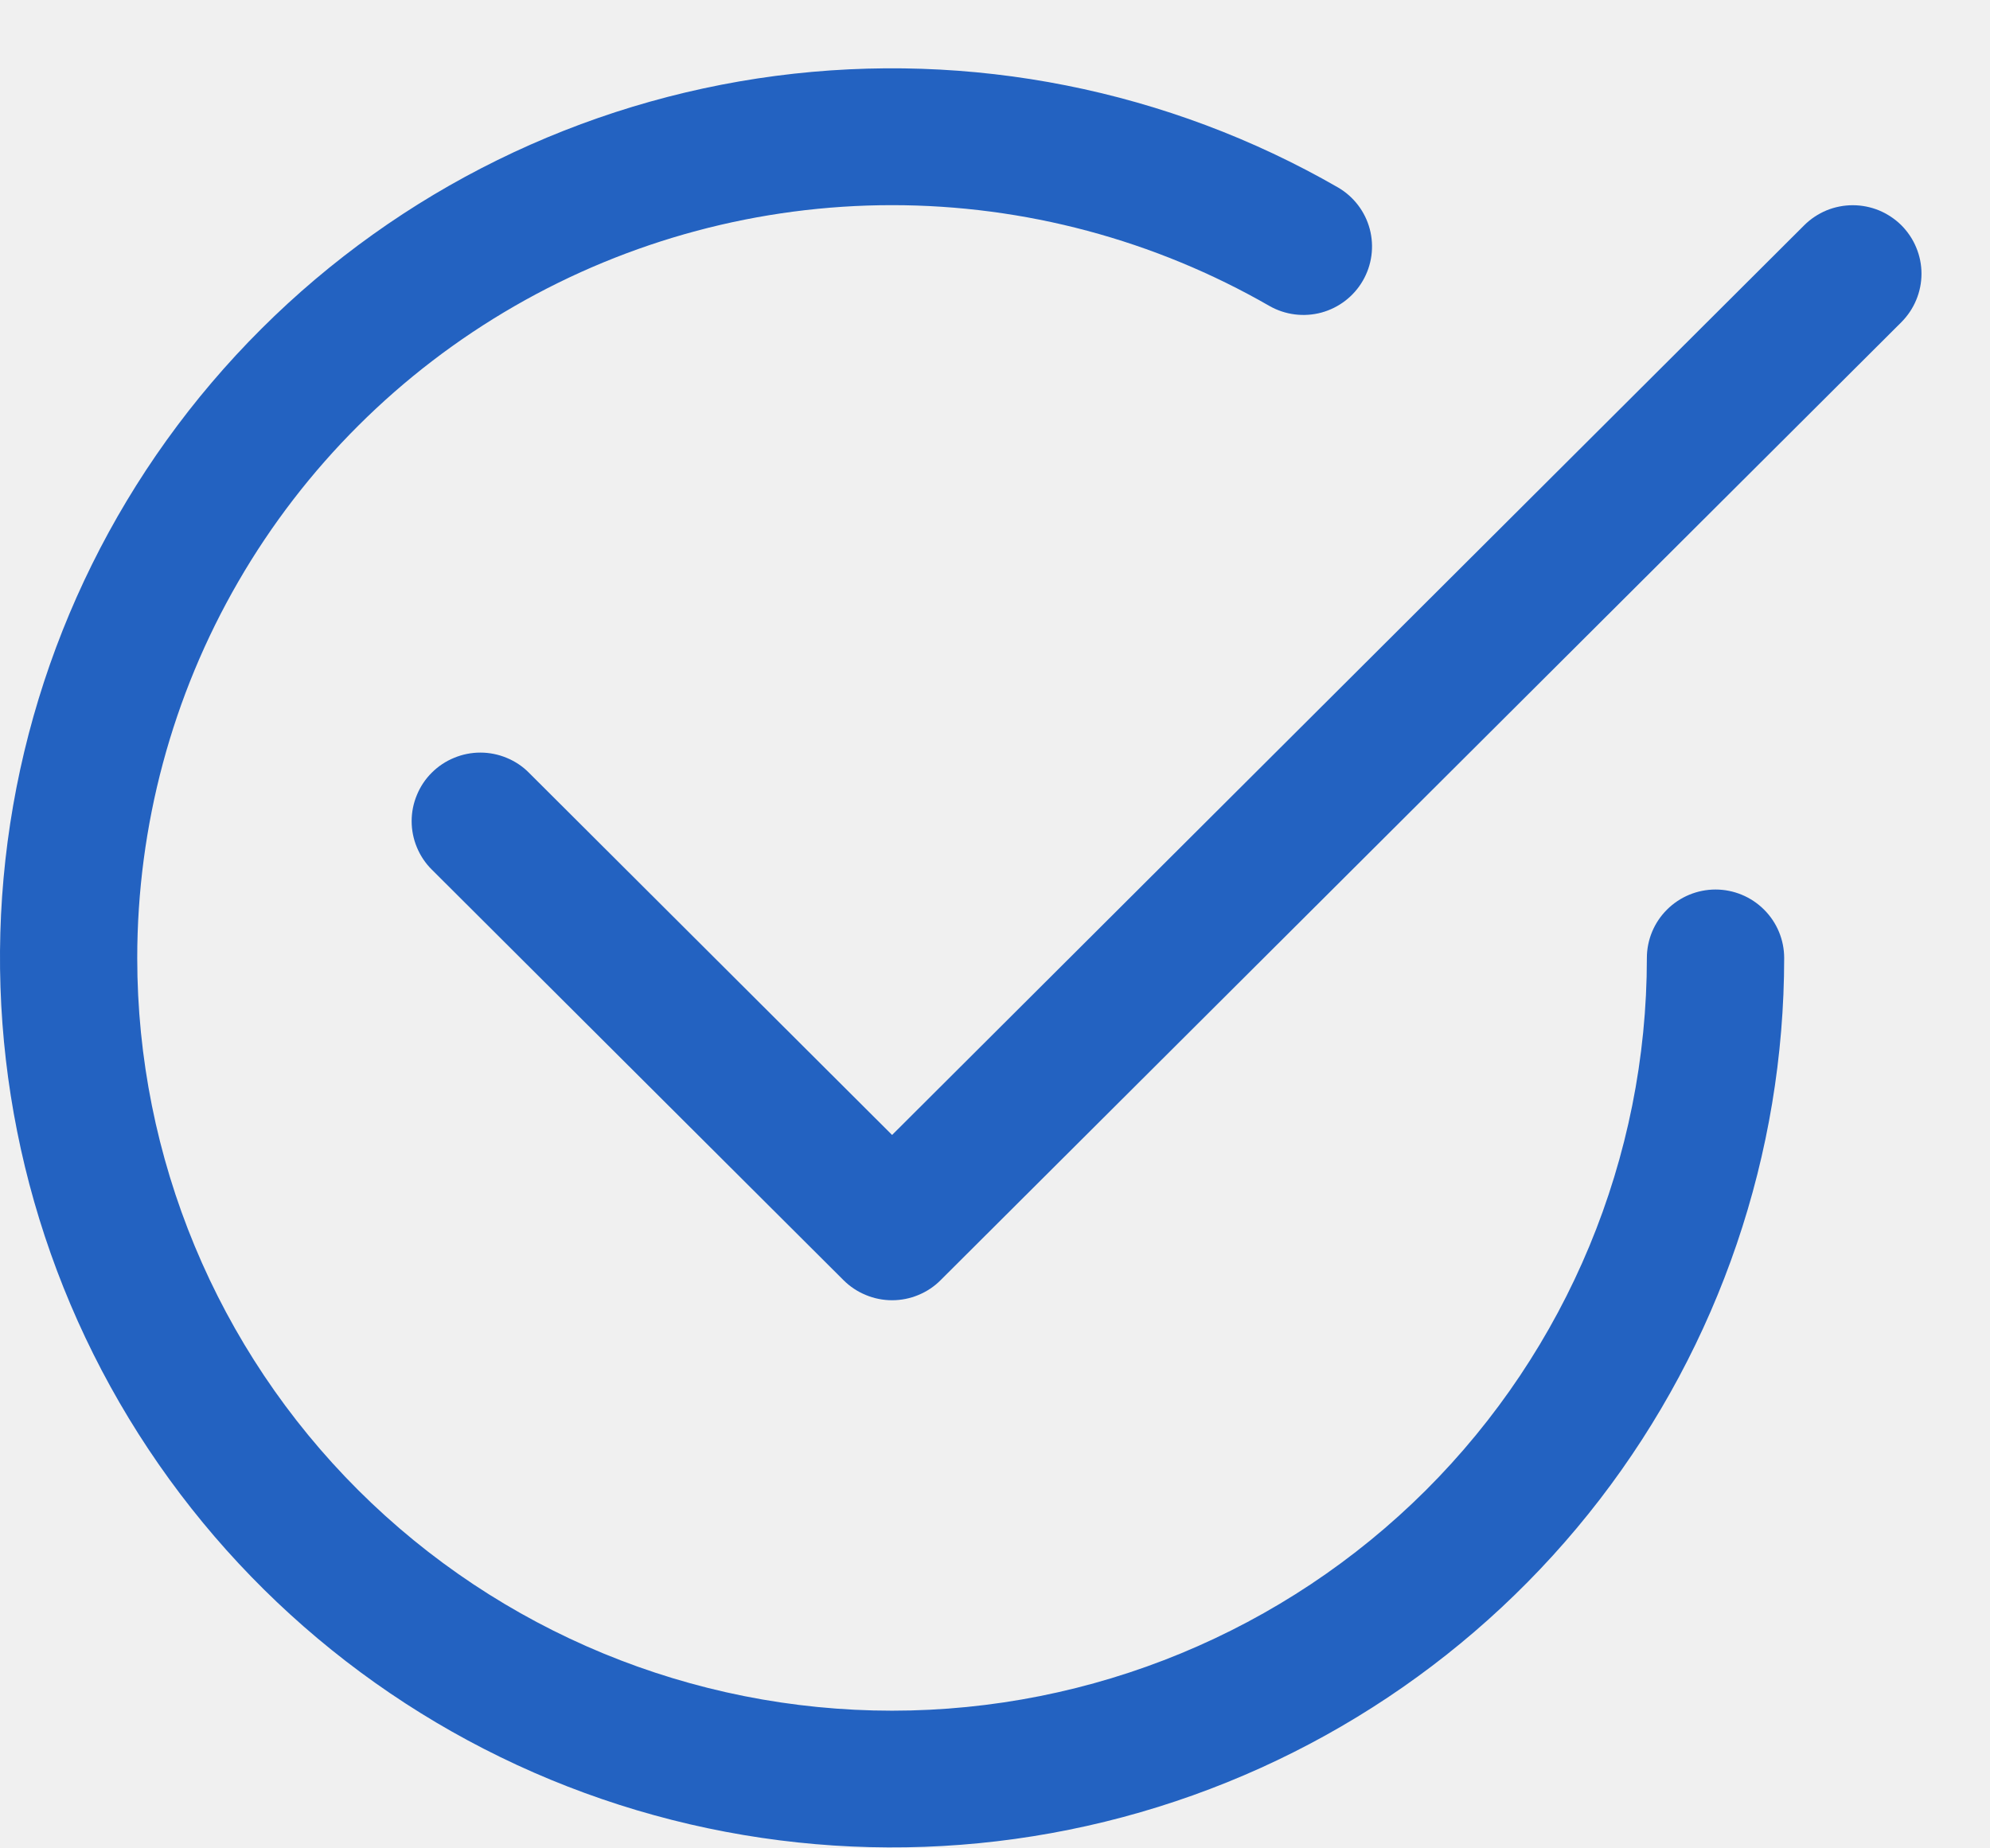
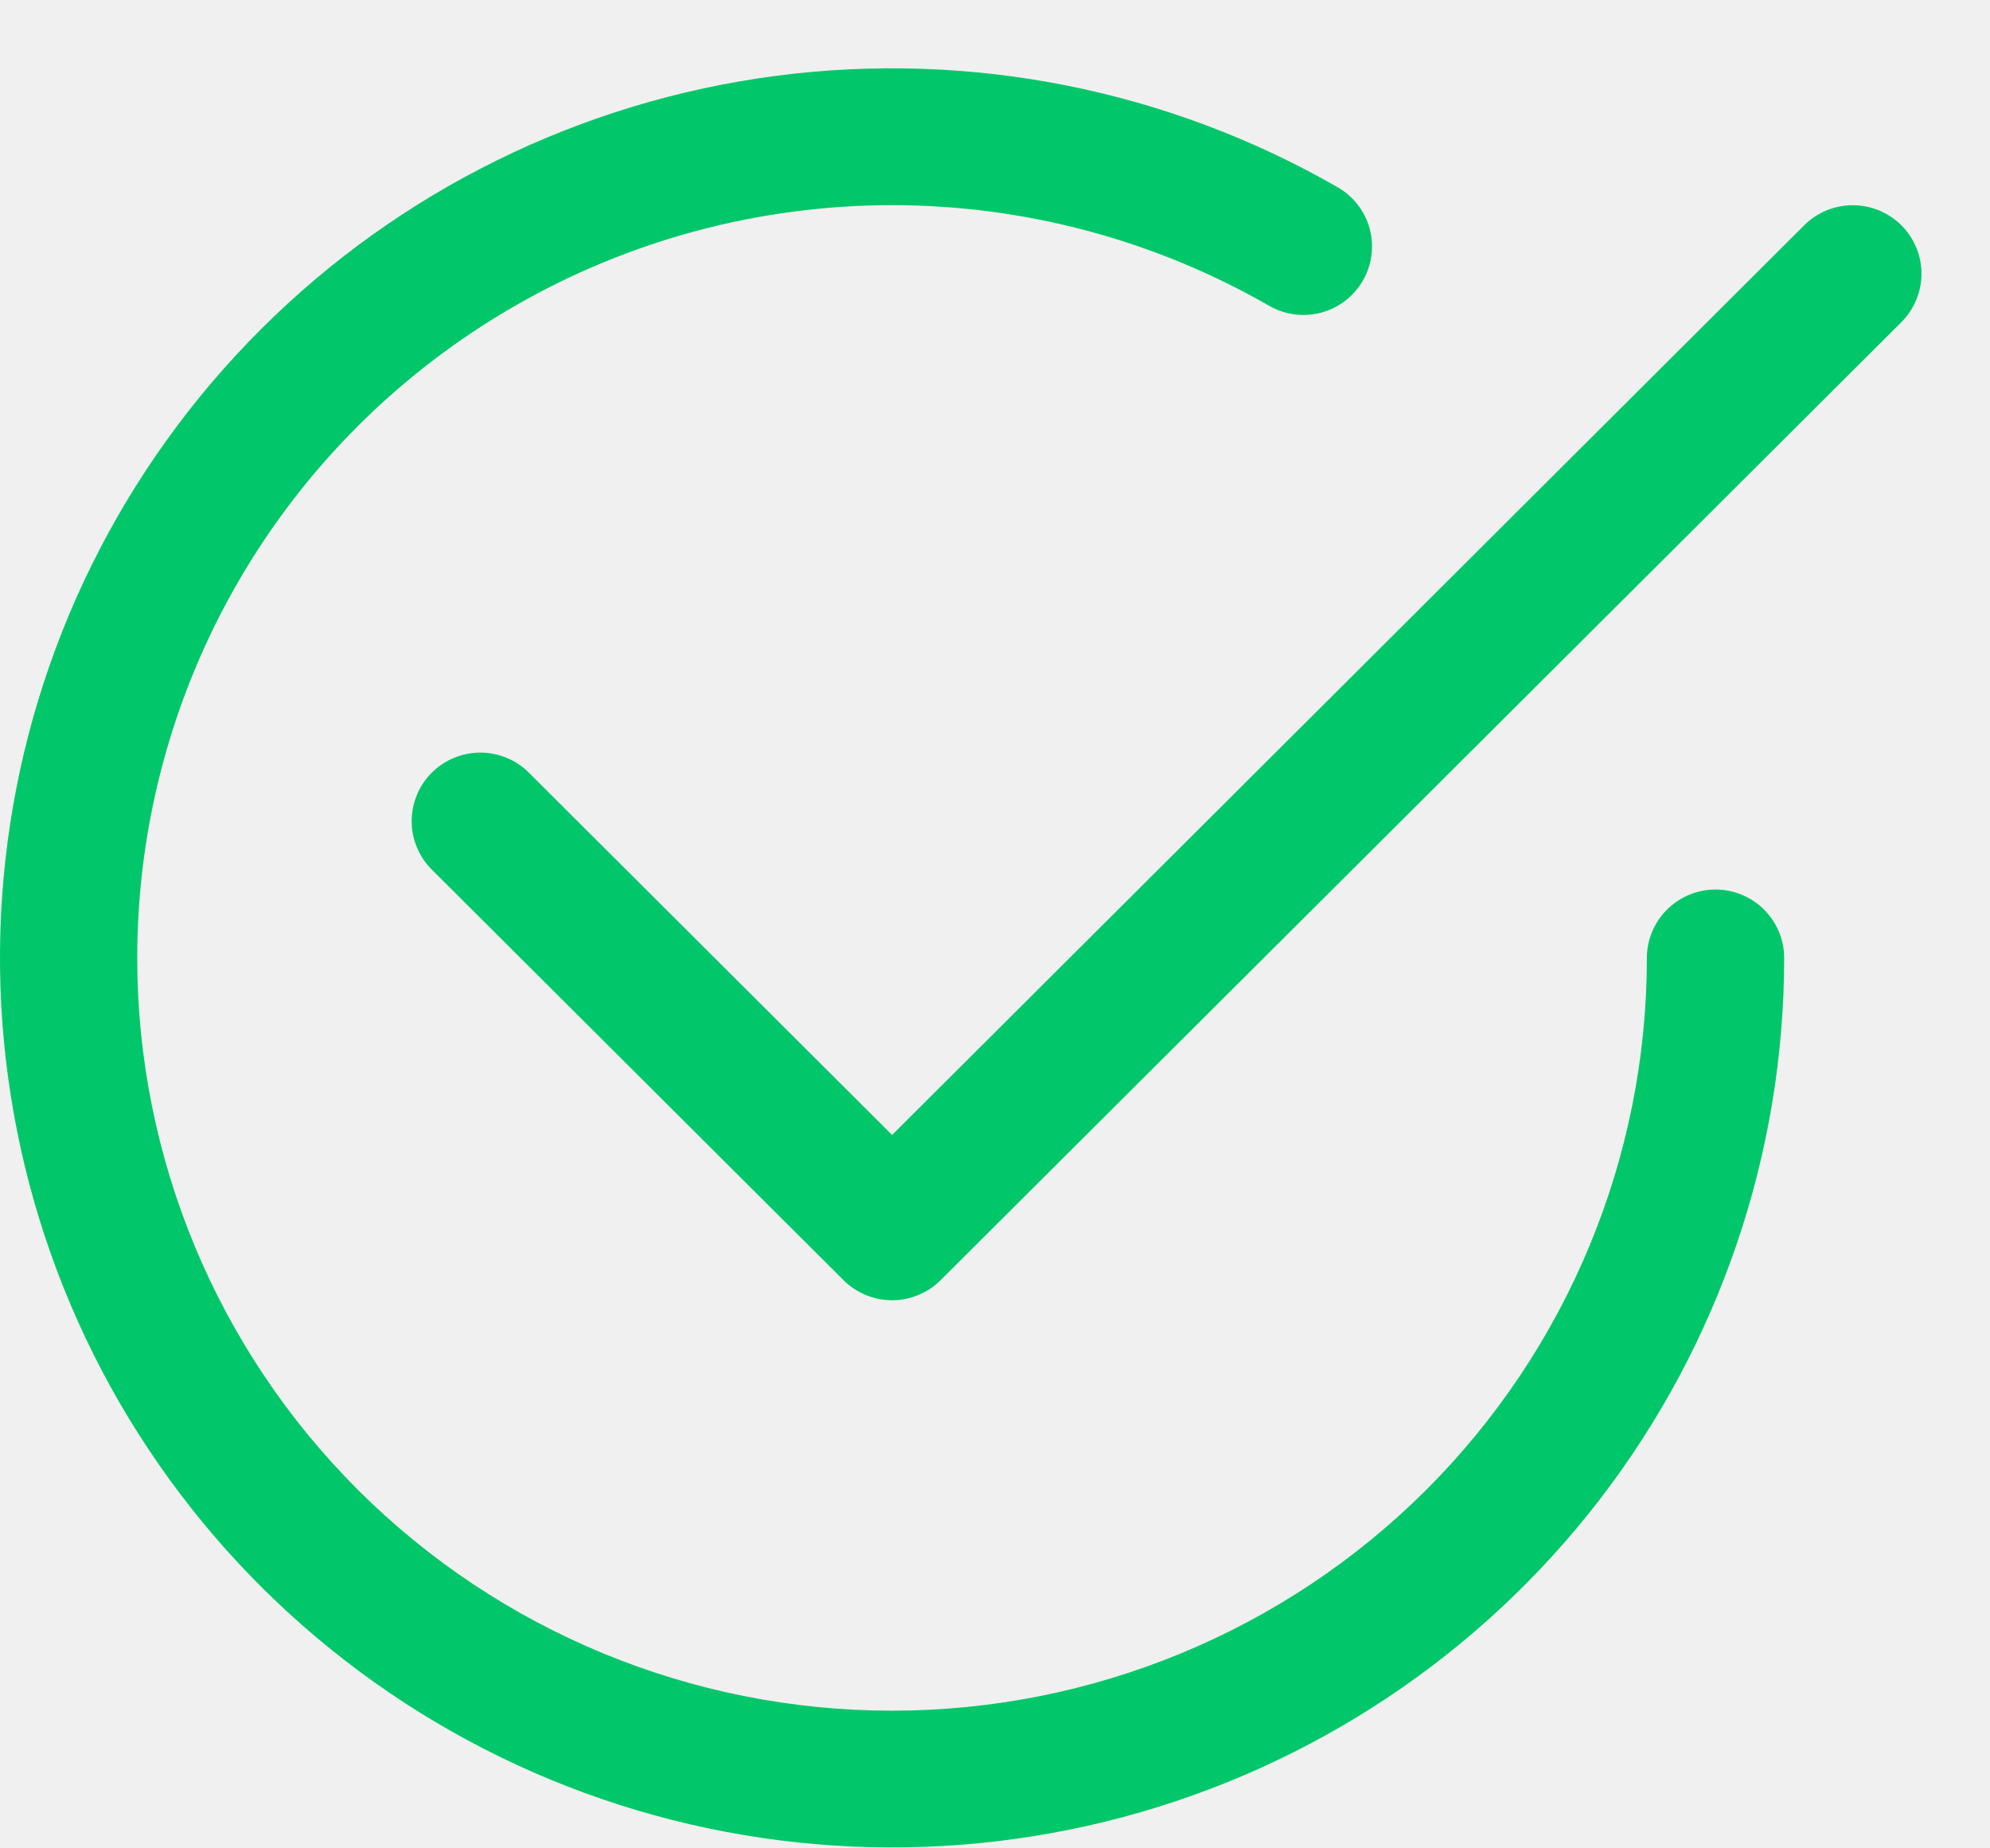
<svg xmlns="http://www.w3.org/2000/svg" width="28" height="26" viewBox="0 0 28 26" fill="none">
  <g clip-path="url(#clip0_205_1337)">
-     <path d="M1.931 13.482C1.931 11.622 2.421 9.795 3.353 8.185C4.285 6.574 5.626 5.237 7.241 4.307C8.855 3.377 10.687 2.887 12.551 2.887C14.416 2.887 16.247 3.377 17.862 4.306C18.084 4.432 18.346 4.465 18.592 4.399C18.838 4.332 19.048 4.171 19.175 3.951C19.303 3.731 19.338 3.469 19.273 3.223C19.208 2.977 19.047 2.767 18.828 2.639C16.435 1.261 13.653 0.709 10.914 1.068C8.174 1.428 5.63 2.679 3.677 4.628C1.723 6.576 0.468 9.113 0.107 11.845C-0.253 14.577 0.3 17.352 1.681 19.738C3.063 22.125 5.195 23.99 7.747 25.045C10.3 26.1 13.13 26.285 15.799 25.572C18.468 24.859 20.827 23.288 22.509 21.102C24.191 18.916 25.103 16.237 25.104 13.482C25.104 13.226 25.002 12.981 24.821 12.801C24.64 12.62 24.394 12.518 24.138 12.518C23.882 12.518 23.636 12.62 23.455 12.801C23.274 12.981 23.172 13.226 23.172 13.482C23.172 16.291 22.053 18.985 20.062 20.972C18.07 22.958 15.368 24.074 12.552 24.074C9.735 24.074 7.034 22.958 5.042 20.972C3.05 18.985 1.931 16.291 1.931 13.482Z" fill="#2362C1" />
-     <path d="M26.753 4.534C26.842 4.444 26.914 4.338 26.962 4.221C27.011 4.104 27.036 3.978 27.036 3.852C27.036 3.725 27.011 3.6 26.962 3.483C26.914 3.366 26.842 3.26 26.753 3.17C26.663 3.081 26.556 3.01 26.439 2.961C26.322 2.913 26.196 2.888 26.069 2.888C25.942 2.888 25.816 2.913 25.699 2.961C25.582 3.01 25.475 3.081 25.386 3.17L12.552 15.972L7.442 10.874C7.353 10.784 7.246 10.713 7.129 10.665C7.011 10.616 6.886 10.591 6.759 10.591C6.632 10.591 6.506 10.616 6.389 10.665C6.271 10.713 6.165 10.784 6.075 10.874C5.985 10.963 5.914 11.07 5.866 11.187C5.817 11.304 5.792 11.429 5.792 11.556C5.792 11.682 5.817 11.808 5.866 11.925C5.914 12.041 5.985 12.148 6.075 12.237L11.868 18.015C11.958 18.105 12.065 18.176 12.182 18.224C12.299 18.273 12.425 18.298 12.552 18.298C12.679 18.298 12.805 18.273 12.922 18.224C13.039 18.176 13.146 18.105 13.235 18.015L26.753 4.534Z" fill="#2362C1" />
+     <path d="M1.931 13.482C1.931 11.622 2.421 9.795 3.353 8.185C4.285 6.574 5.626 5.237 7.241 4.307C8.855 3.377 10.687 2.887 12.551 2.887C14.416 2.887 16.247 3.377 17.862 4.306C18.084 4.432 18.346 4.465 18.592 4.399C18.838 4.332 19.048 4.171 19.175 3.951C19.303 3.731 19.338 3.469 19.273 3.223C19.208 2.977 19.047 2.767 18.828 2.639C16.435 1.261 13.653 0.709 10.914 1.068C8.174 1.428 5.63 2.679 3.677 4.628C1.723 6.576 0.468 9.113 0.107 11.845C-0.253 14.577 0.3 17.352 1.681 19.738C3.063 22.125 5.195 23.99 7.747 25.045C10.3 26.1 13.13 26.285 15.799 25.572C18.468 24.859 20.827 23.288 22.509 21.102C24.191 18.916 25.103 16.237 25.104 13.482C25.104 13.226 25.002 12.981 24.821 12.801C24.64 12.62 24.394 12.518 24.138 12.518C23.882 12.518 23.636 12.62 23.455 12.801C23.274 12.981 23.172 13.226 23.172 13.482C23.172 16.291 22.053 18.985 20.062 20.972C18.07 22.958 15.368 24.074 12.552 24.074C9.735 24.074 7.034 22.958 5.042 20.972C3.05 18.985 1.931 16.291 1.931 13.482Z" fill="#02C76A" />
+     <path d="M26.753 4.534C26.842 4.444 26.914 4.338 26.962 4.221C27.011 4.104 27.036 3.978 27.036 3.852C27.036 3.725 27.011 3.6 26.962 3.483C26.914 3.366 26.842 3.26 26.753 3.17C26.663 3.081 26.556 3.01 26.439 2.961C26.322 2.913 26.196 2.888 26.069 2.888C25.942 2.888 25.816 2.913 25.699 2.961C25.582 3.01 25.475 3.081 25.386 3.17L12.552 15.972L7.442 10.874C7.353 10.784 7.246 10.713 7.129 10.665C7.011 10.616 6.886 10.591 6.759 10.591C6.632 10.591 6.506 10.616 6.389 10.665C6.271 10.713 6.165 10.784 6.075 10.874C5.985 10.963 5.914 11.07 5.866 11.187C5.817 11.304 5.792 11.429 5.792 11.556C5.792 11.682 5.817 11.808 5.866 11.925C5.914 12.041 5.985 12.148 6.075 12.237L11.868 18.015C11.958 18.105 12.065 18.176 12.182 18.224C12.299 18.273 12.425 18.298 12.552 18.298C12.679 18.298 12.805 18.273 12.922 18.224C13.039 18.176 13.146 18.105 13.235 18.015L26.753 4.534Z" fill="#02C76A" />
  </g>
  <defs>
    <clipPath id="clip0_205_1337">
      <rect width="28" height="26" fill="white" />
    </clipPath>
  </defs>
</svg>
